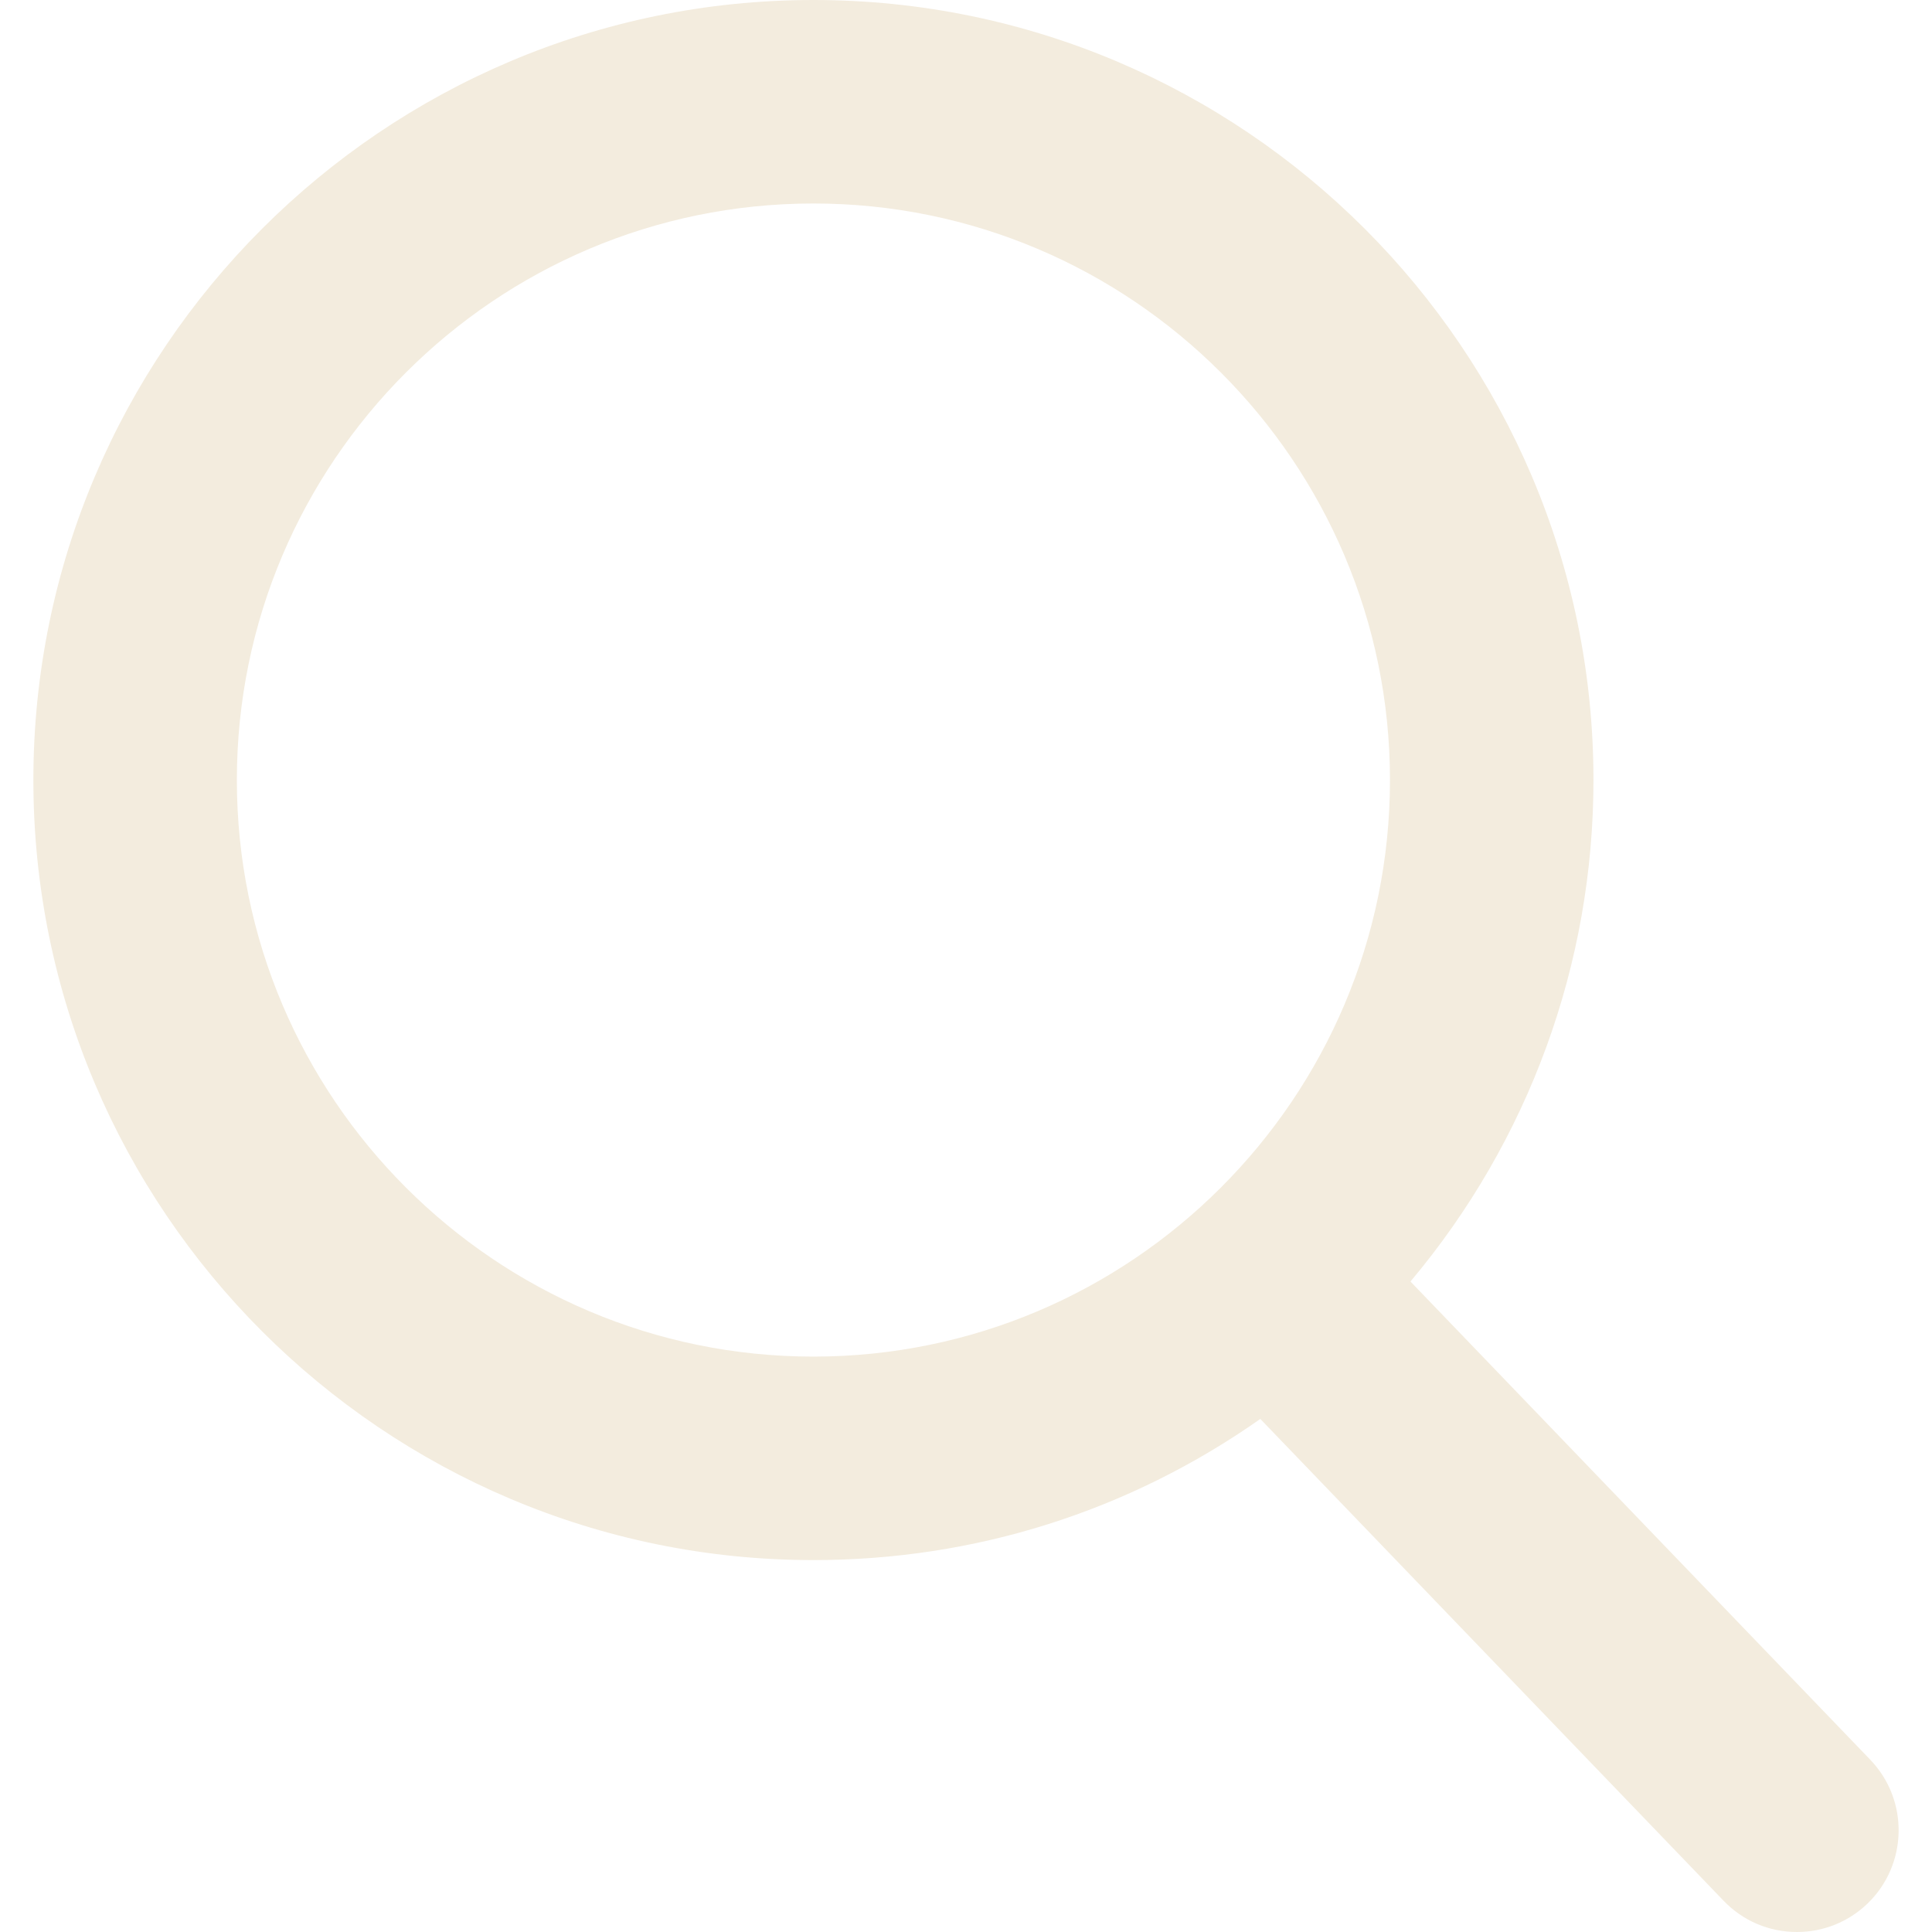
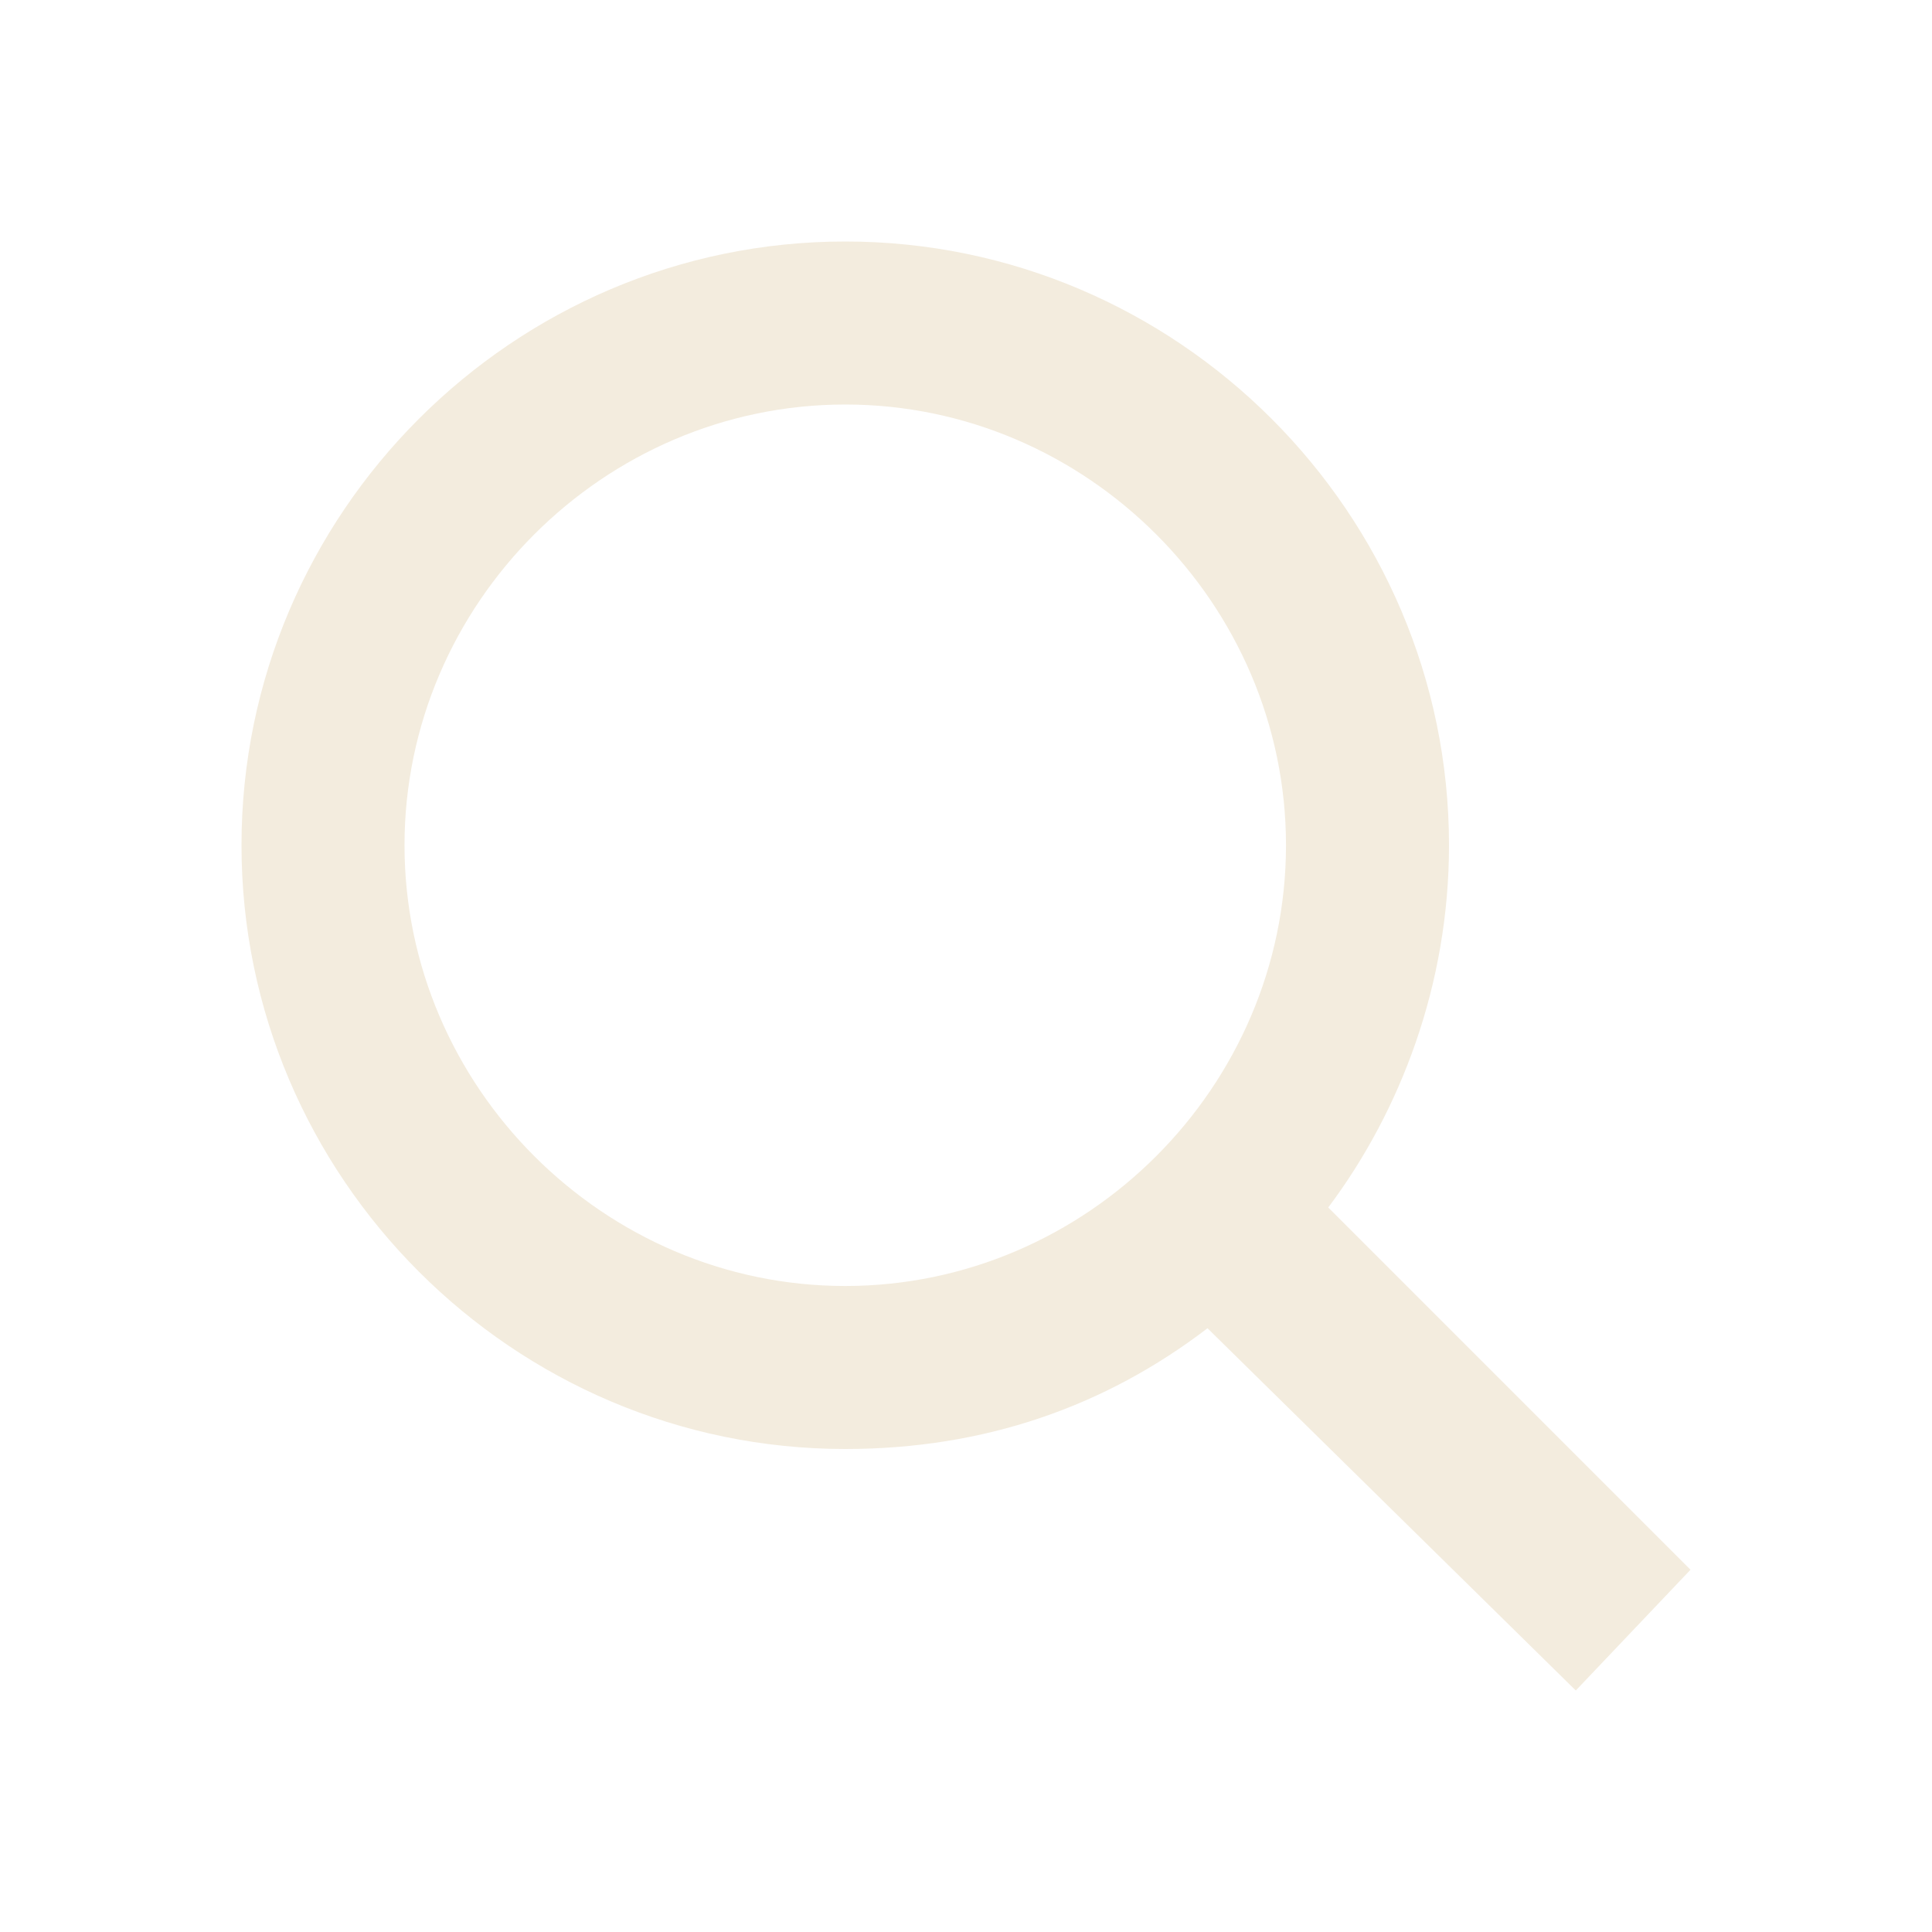
- <svg xmlns="http://www.w3.org/2000/svg" version="1.1" id="Capa_1" x="0px" y="0px" viewBox="0 0 56.966 56.966" style="enable-background:new 0 0 56.966 56.966;" xml:space="preserve">
-   <path d="M55.146,51.887L41.588,37.786c3.486-4.144,5.396-9.358,5.396-14.786c0-12.682-10.318-23-23-23s-23,10.318-23,23  s10.318,23,23,23c4.761,0,9.298-1.436,13.177-4.162l13.661,14.208c0.571,0.593,1.339,0.92,2.162,0.92  c0.779,0,1.518-0.297,2.079-0.837C56.255,54.982,56.293,53.08,55.146,51.887z M23.984,6c9.374,0,17,7.626,17,17s-7.626,17-17,17  s-17-7.626-17-17S14.61,6,23.984,6z" fill="#f3ecde" />
+ <svg xmlns="http://www.w3.org/2000/svg" width="32" height="32" viewBox="0 0 32 32" aria-hidden="false">
+   <path d="M22 20c1.2-1.6 2-3.7 2-6 0-5.5-4.5-10-10-10S4 8.5 4 14s4.5 10 10 10c2.3 0 4.3-.7 6-2l6.1 6 1.9-2-6-6zm-8 1.3c-4 0-7.3-3.3-7.3-7.3S10 6.7 14 6.7s7.3 3.3 7.3 7.3-3.3 7.3-7.3 7.3z" fill=" #f3ecde">
+ 	</path>
</svg>
